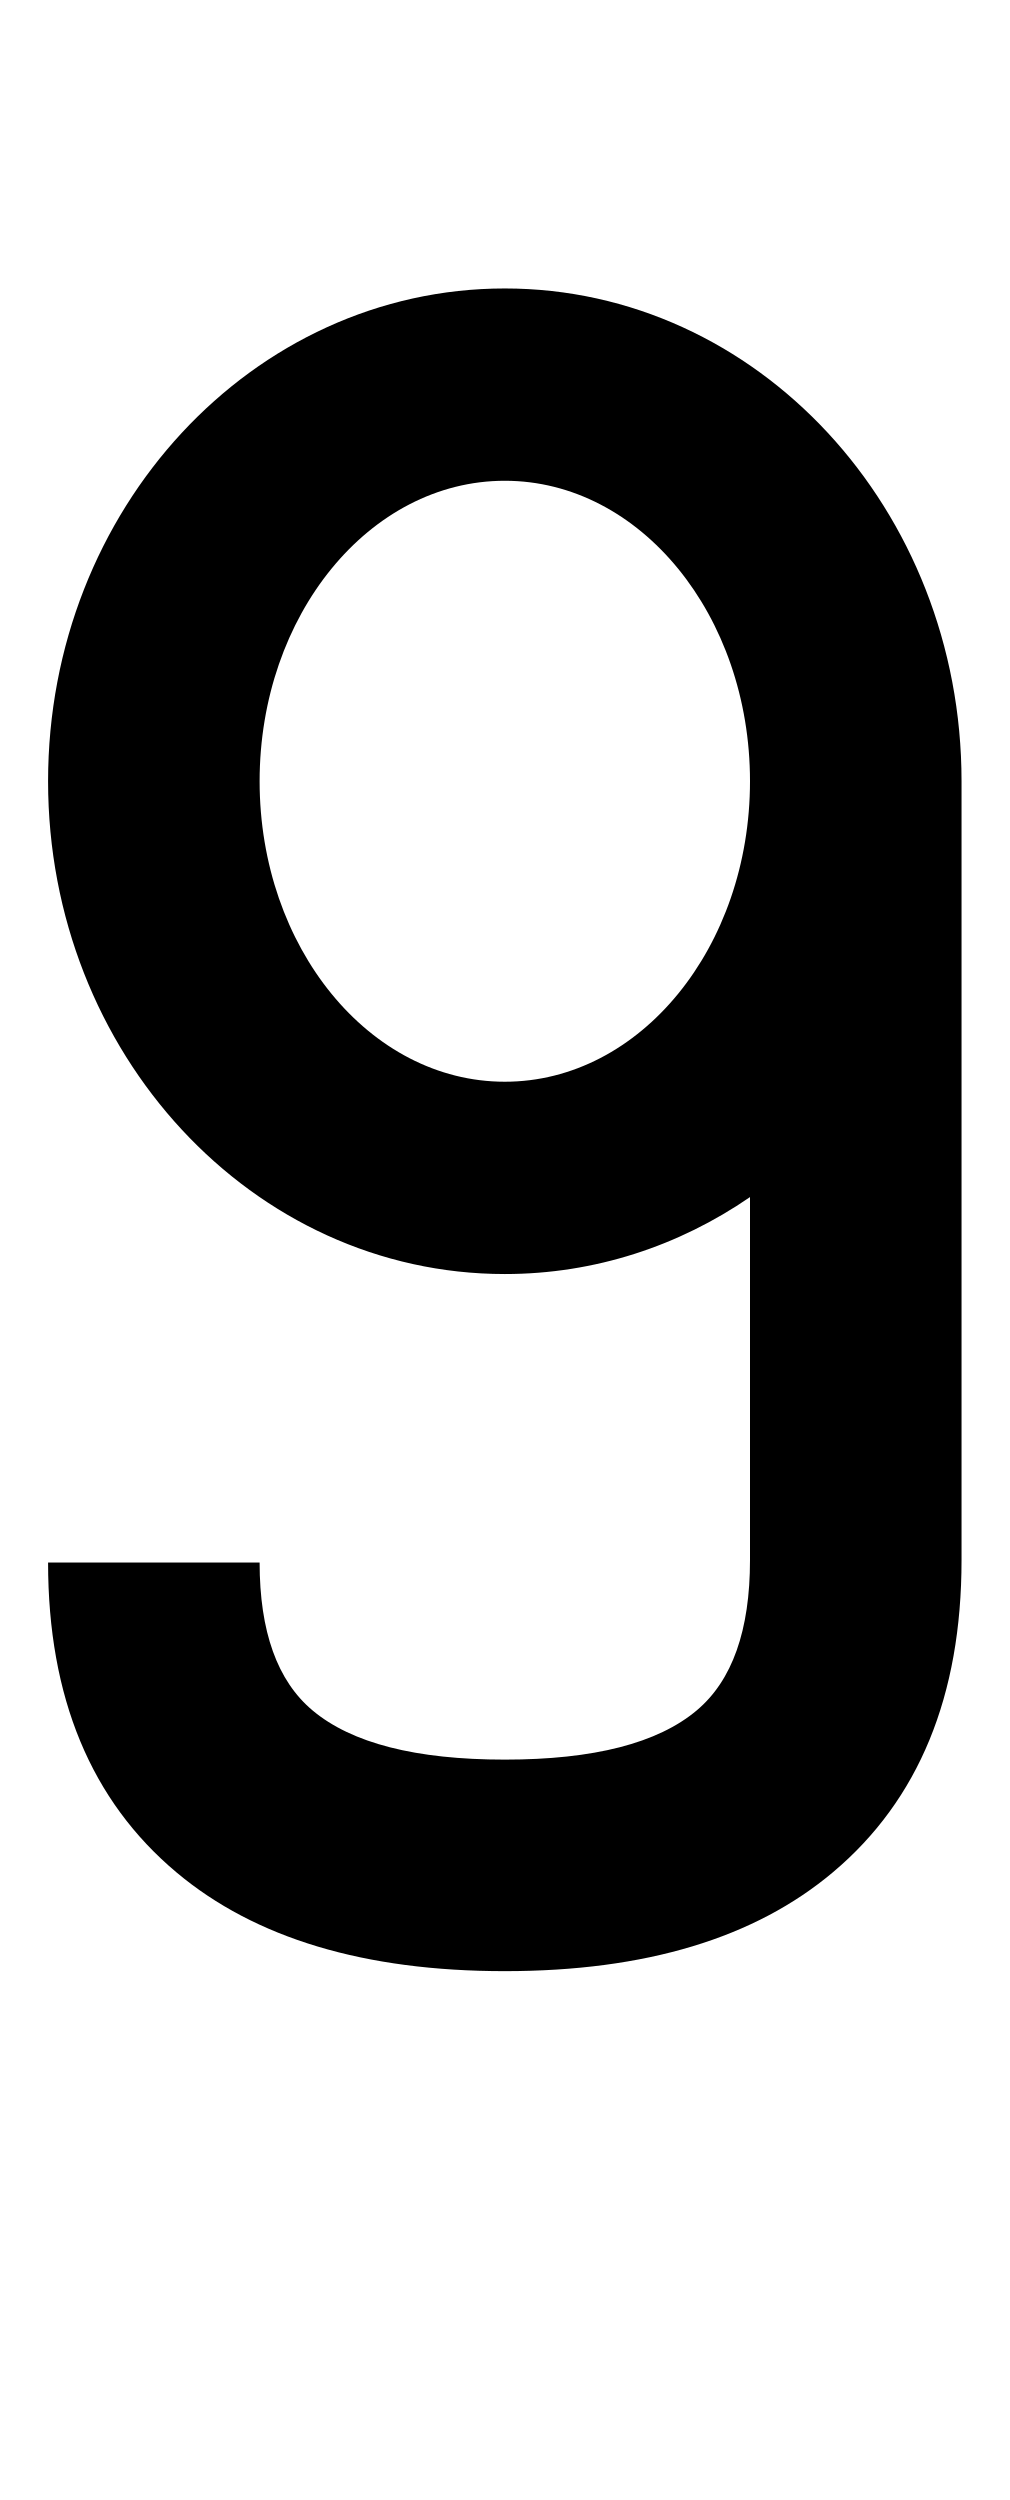
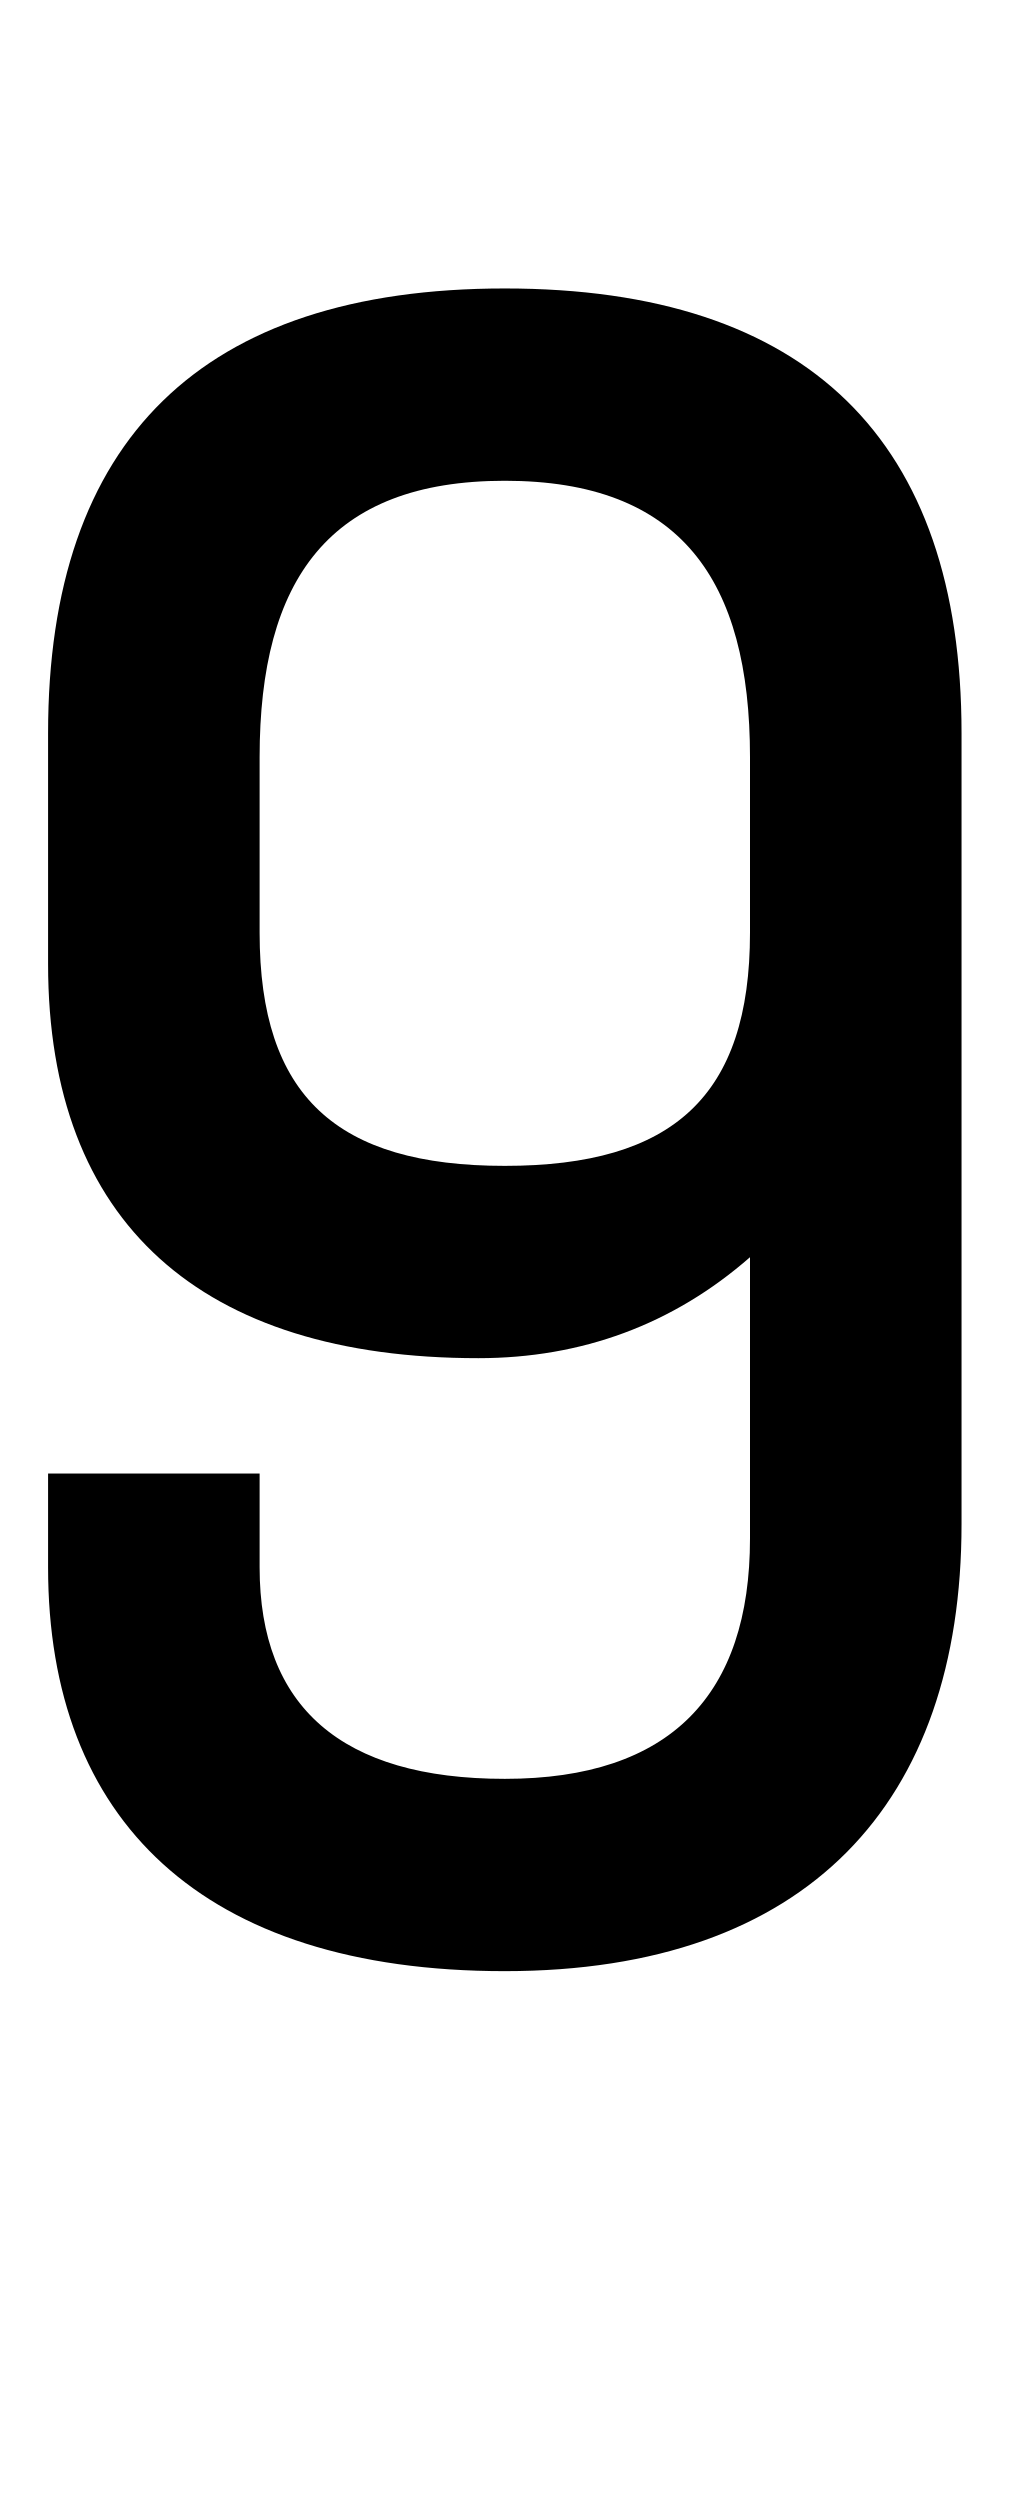
<svg xmlns="http://www.w3.org/2000/svg" viewBox="-20 -820 420.000 1040">
-   <path transform="scale(1,-1)" d="M0 495C0 381.782 85.066 290 190 290C227.537 290 262.532 301.745 292 322.014V171Q292 127.164 269.882 108.509Q245.566 88 190 88Q134.432 88 110.019 108.468Q88 126.928 88 170H0Q0 85.87 53.481 41.032Q102.424 0 190 0Q277.722 0 326.618 41.241Q380 86.265 380 171V495C380 608.218 294.934 700 190 700C85.066 700 0 608.218 0 495ZM88 495C88 564.036 133.667 620 190 620C246.333 620 292 564.036 292 495C292 425.964 246.333 370 190 370C133.667 370 88 425.964 88 495Z" />
+   <path transform="scale(1,-1)" d="M190 700C64 700 0 637 0 515V419C0 311 64 255 179 255C222 255 260 269 292 297V180C292 115 259 80 190 80C122 80 88 110 88 168V207H0V168C0 63 64 0 190 0C316 0 380 70 380 186V515C380 637 316 700 190 700ZM190 620C263 620 292 579 292 505V432C292 364 260 335 190 335C120 335 88 364 88 432V505C88 579 117 620 190 620Z" />
</svg>
